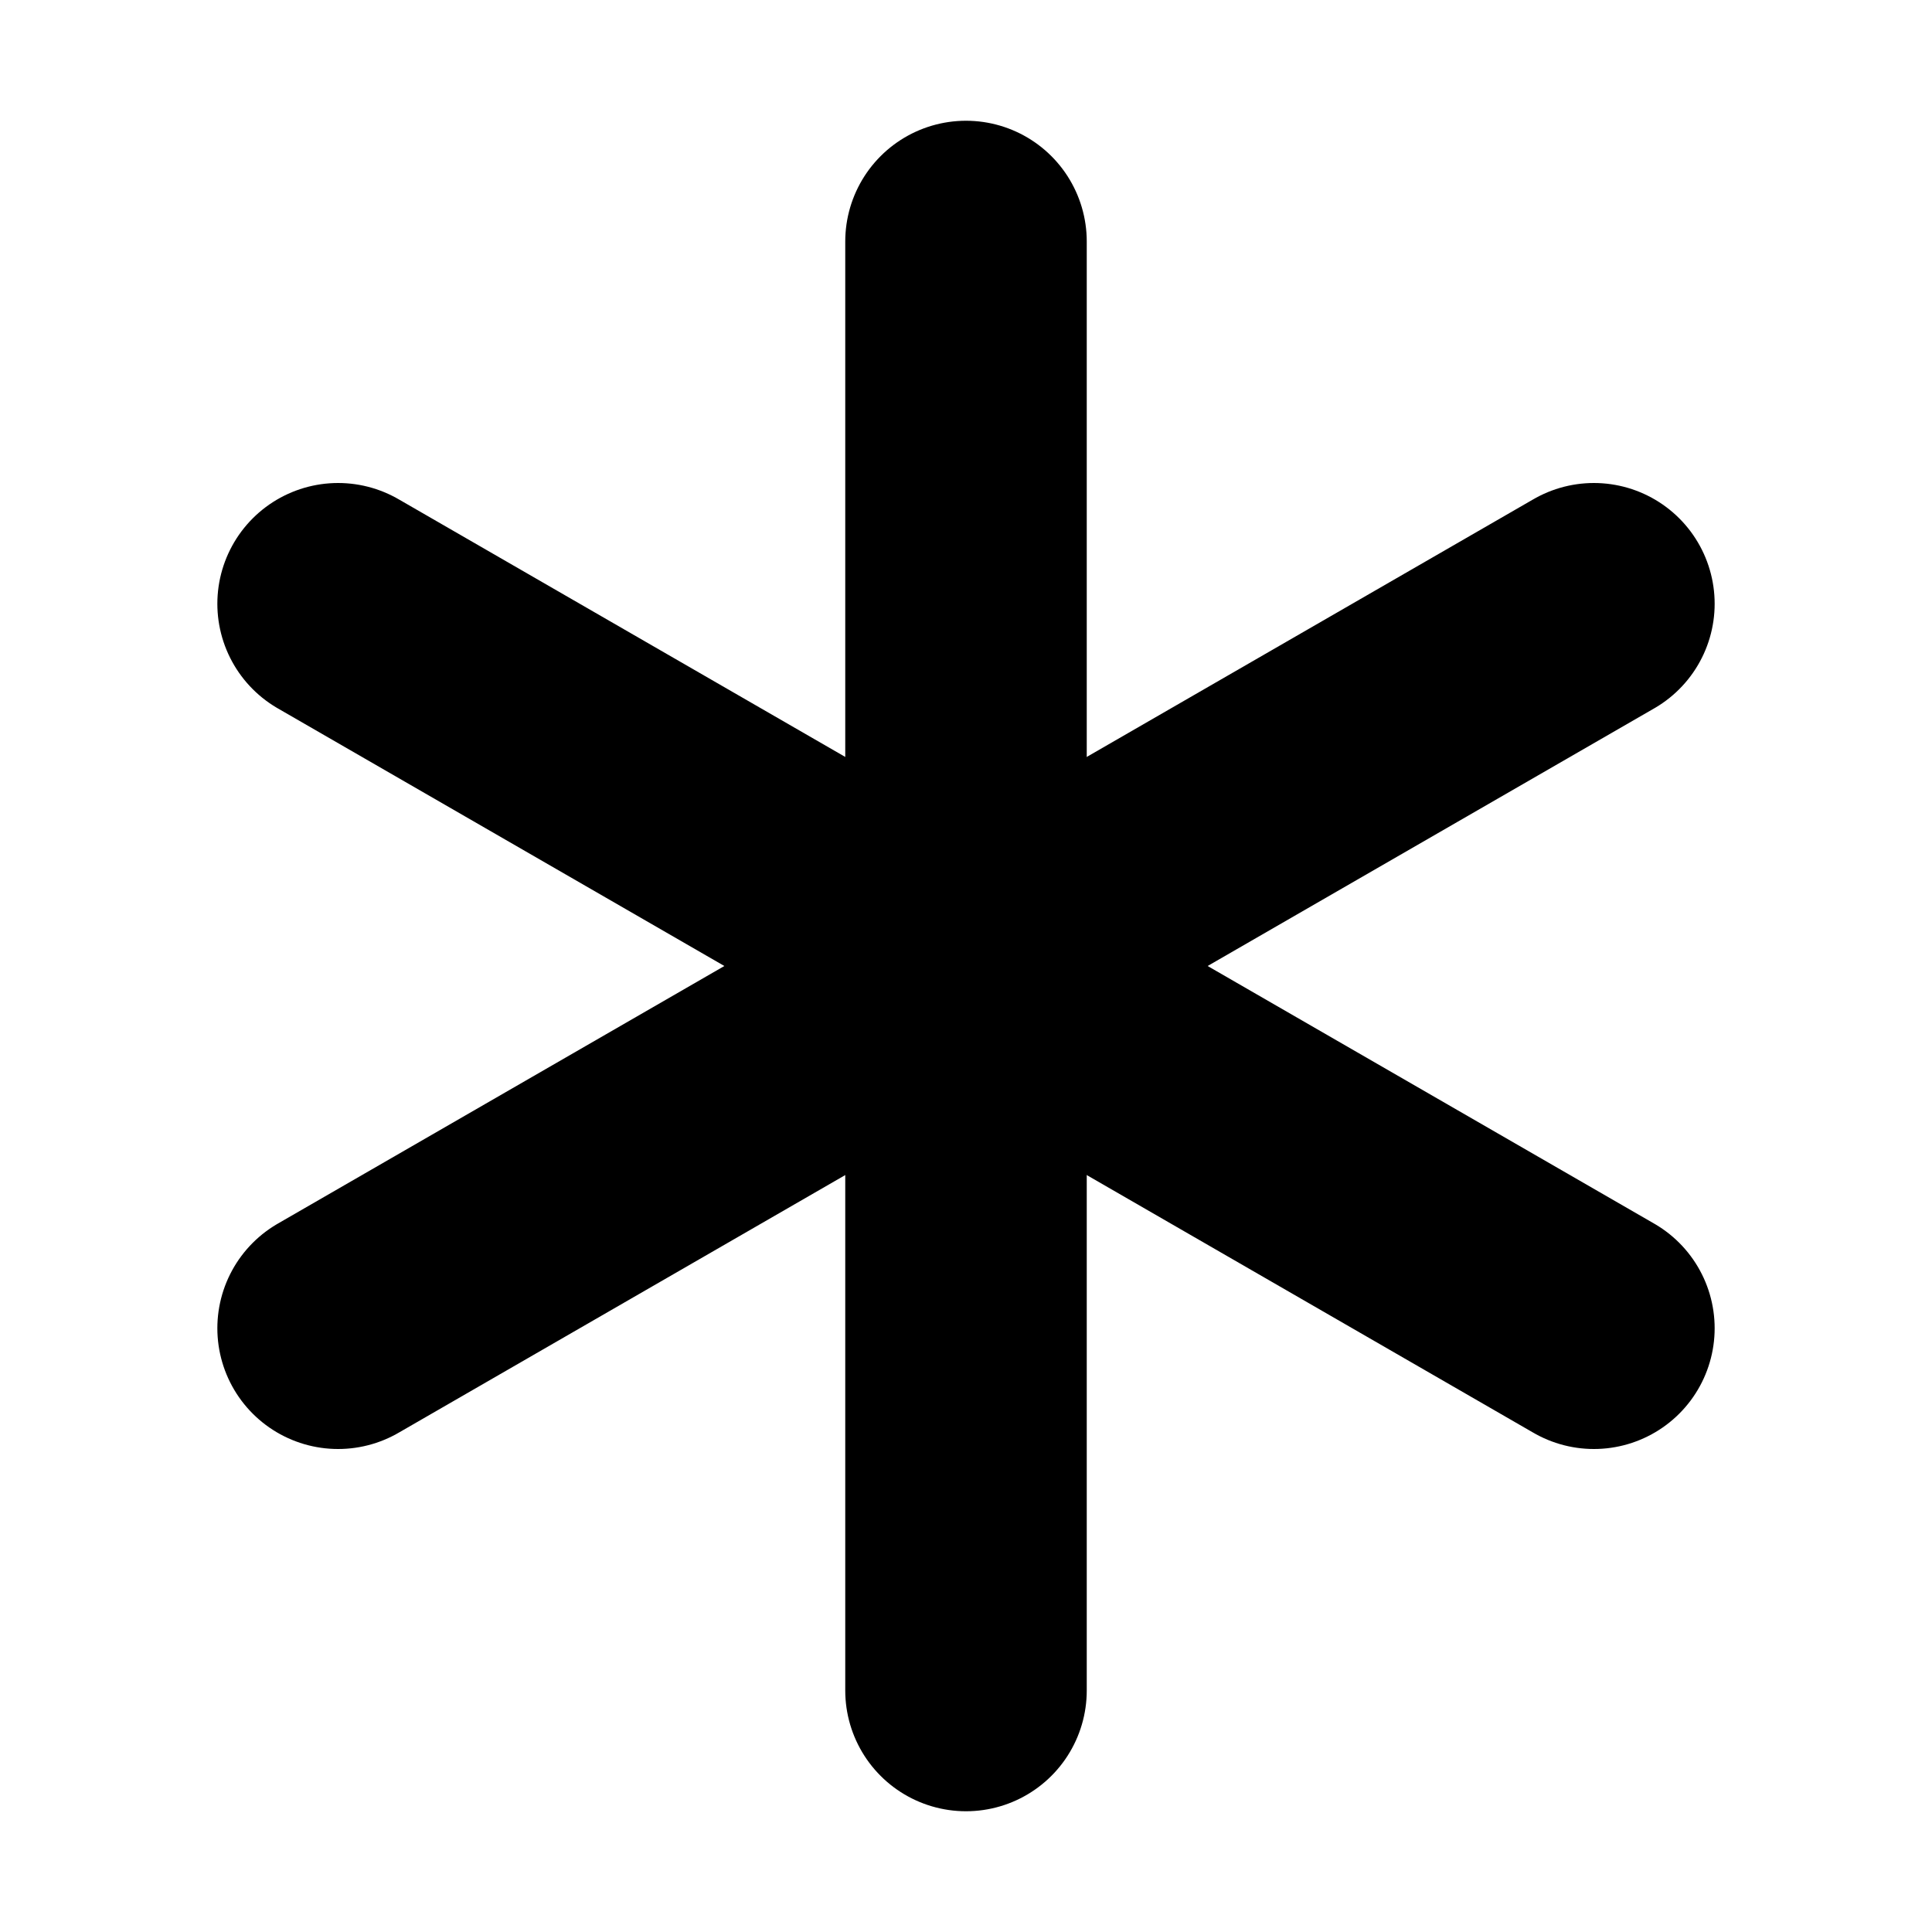
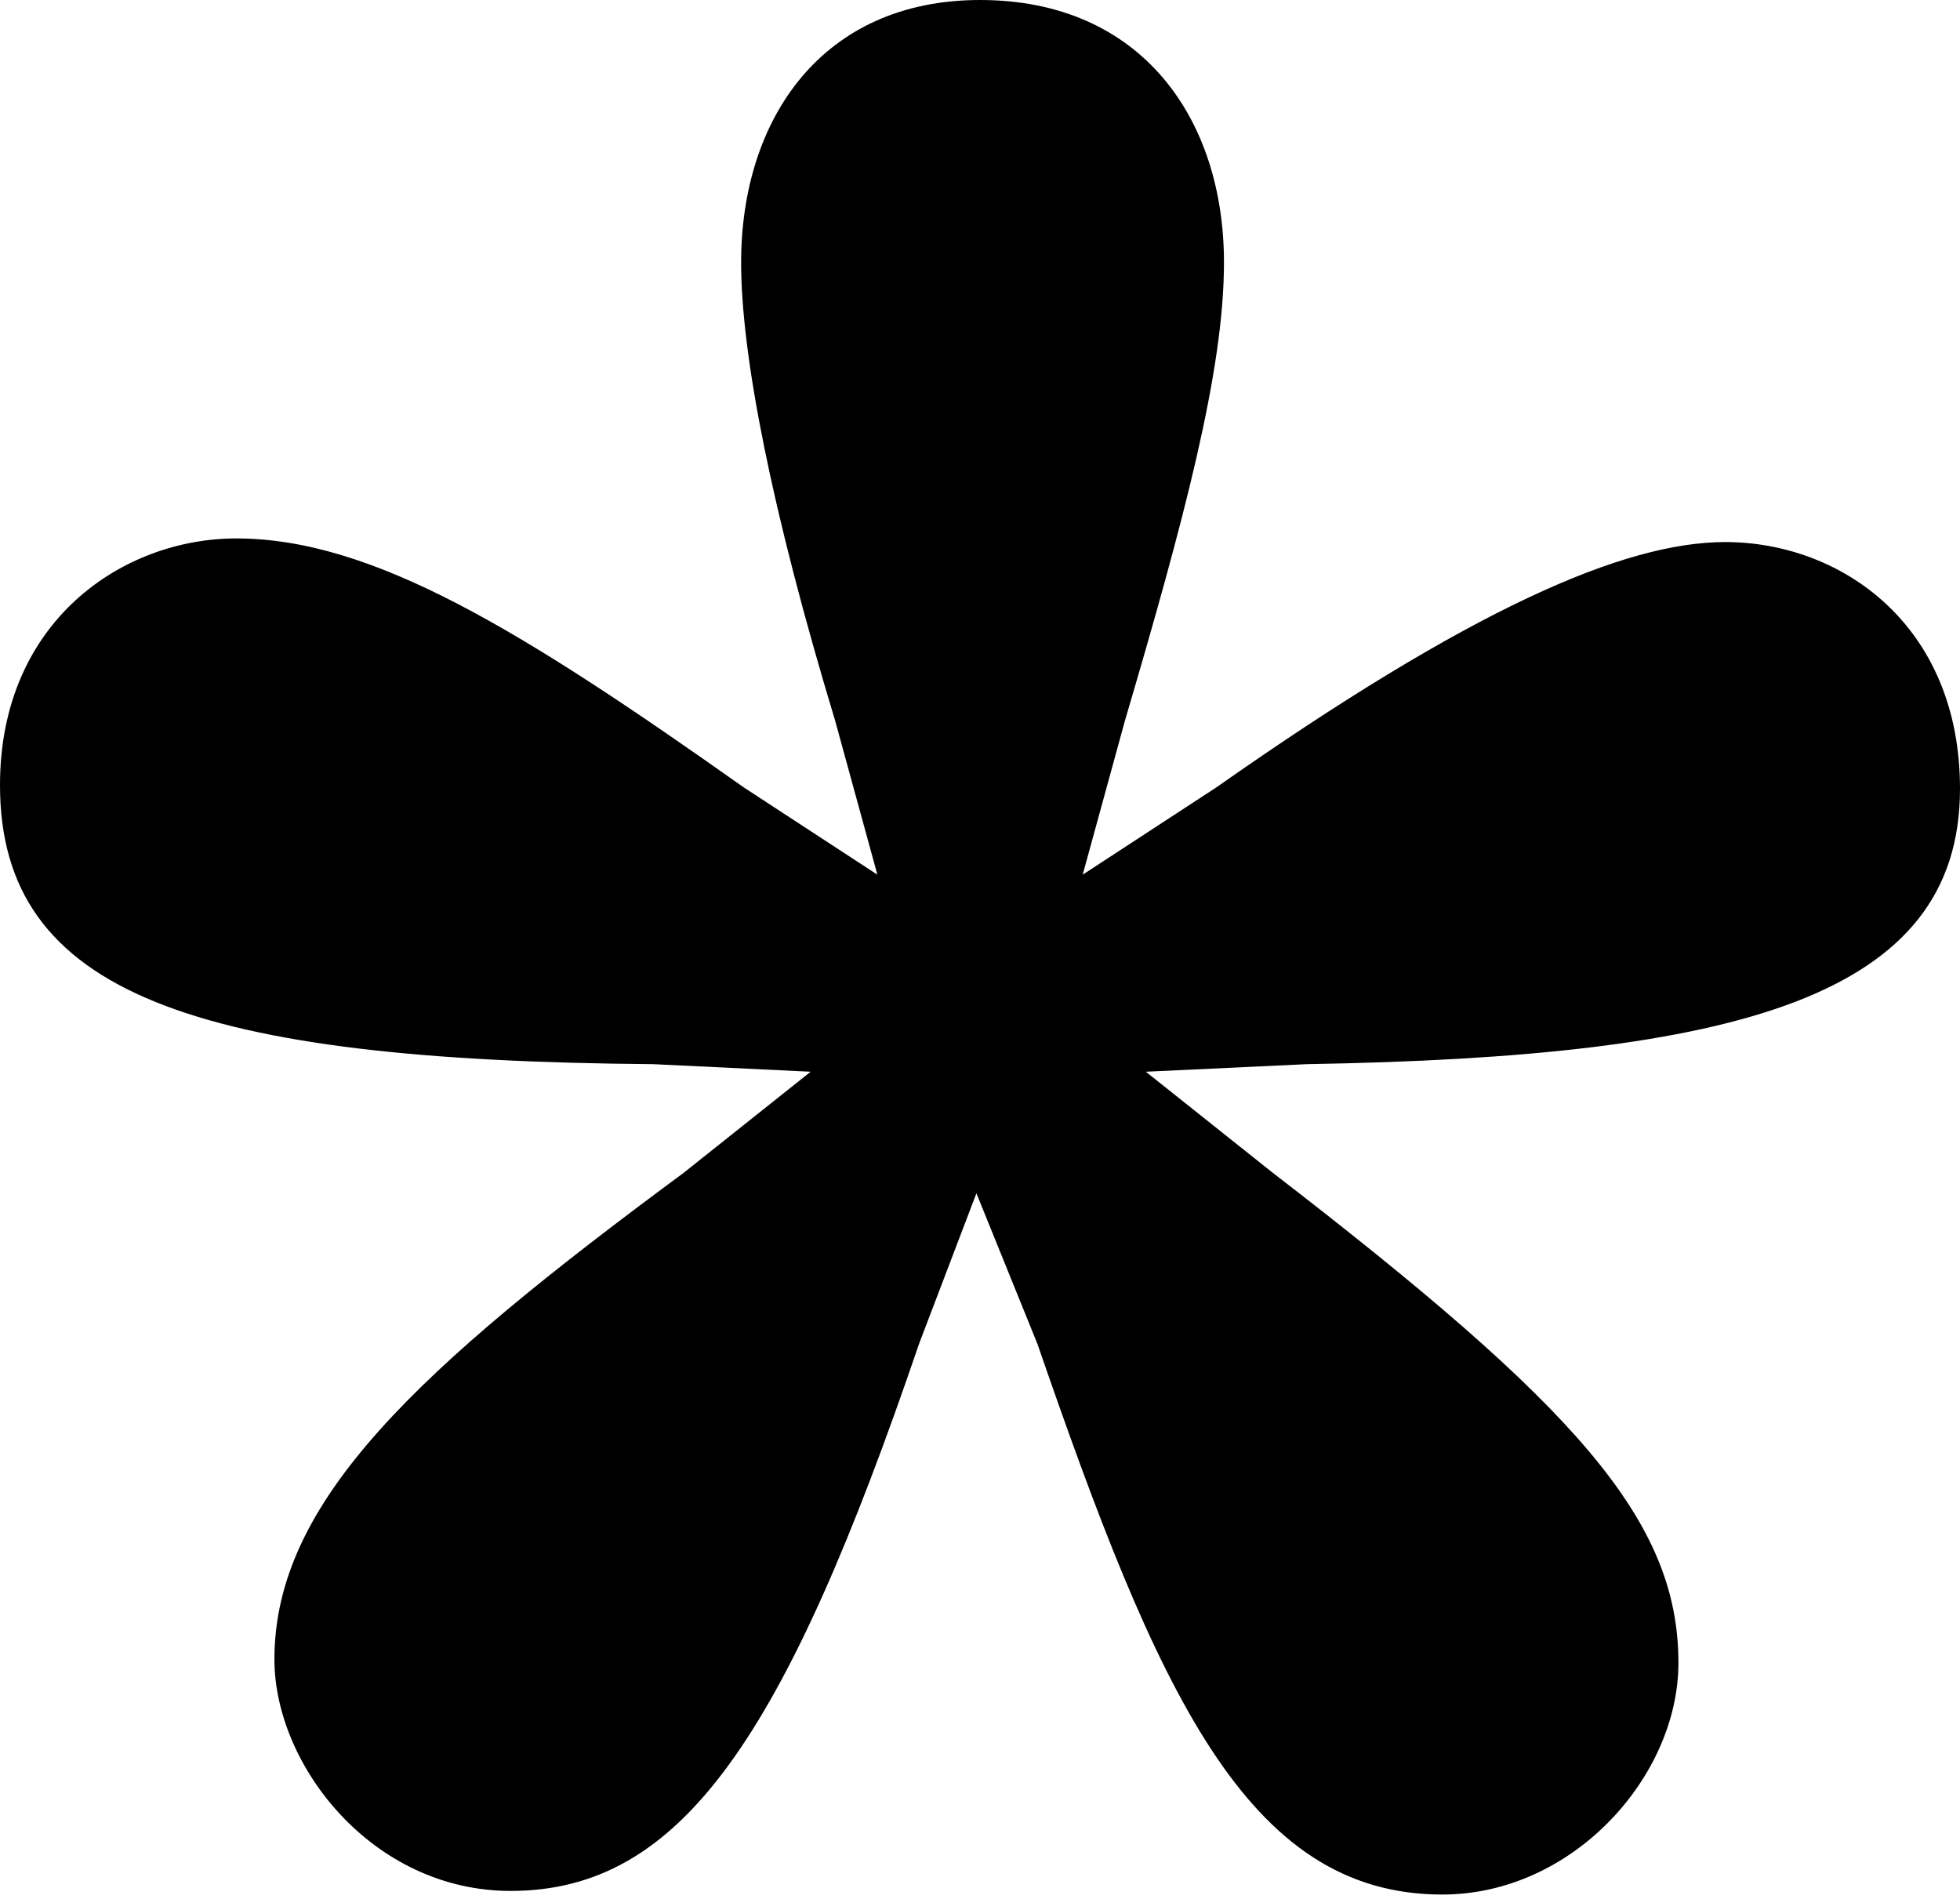
- <svg xmlns="http://www.w3.org/2000/svg" viewBox="0 0 24 24">
-   <g stroke="#000" stroke-width="3" stroke-linecap="round">
-     <path d="M12 3v18" />
-     <path d="M4.2 7.5l15.6 9" />
-     <path d="M4.2 16.5l15.6-9" />
-   </g>
+ <svg xmlns="http://www.w3.org/2000/svg" width="128" height="124" viewBox="0 0 128 124" fill="none">
+   <path d="M79.933 17.145C79.933 24.226 77.319 33.969 73.465 47.062L70.707 57.117L79.434 51.417C96.022 39.769 106.04 35.397 112.67 35.397C120.212 35.397 128 40.786 128 51.505C128 65.14 113.443 69.014 85.338 69.491L74.83 69.985L83.117 76.582C102.791 91.747 109.612 99.176 109.612 108.59C109.612 115.999 102.727 123.715 94.19 123.715C81.363 123.715 75.566 110.387 67.75 87.757L63.766 77.922L60.018 87.757C51.259 113.46 44.517 123.479 33.343 123.479C24.334 123.479 17.921 115.289 17.921 108.354C17.921 97.994 27.337 89.382 44.652 76.582L52.939 69.985L42.667 69.491C12.817 69.25 0 64.957 0 51.269C0 40.55 8.028 35.16 15.427 35.16C24.362 35.16 34.106 41.188 48.571 51.417L57.298 57.117L54.54 47.062C50.362 33.26 48.4 23.134 48.4 17.145C48.4 7.768 53.684 0 64.002 0C74.557 1.03096e-07 79.933 7.768 79.933 17.145Z" fill="black" />
</svg>
